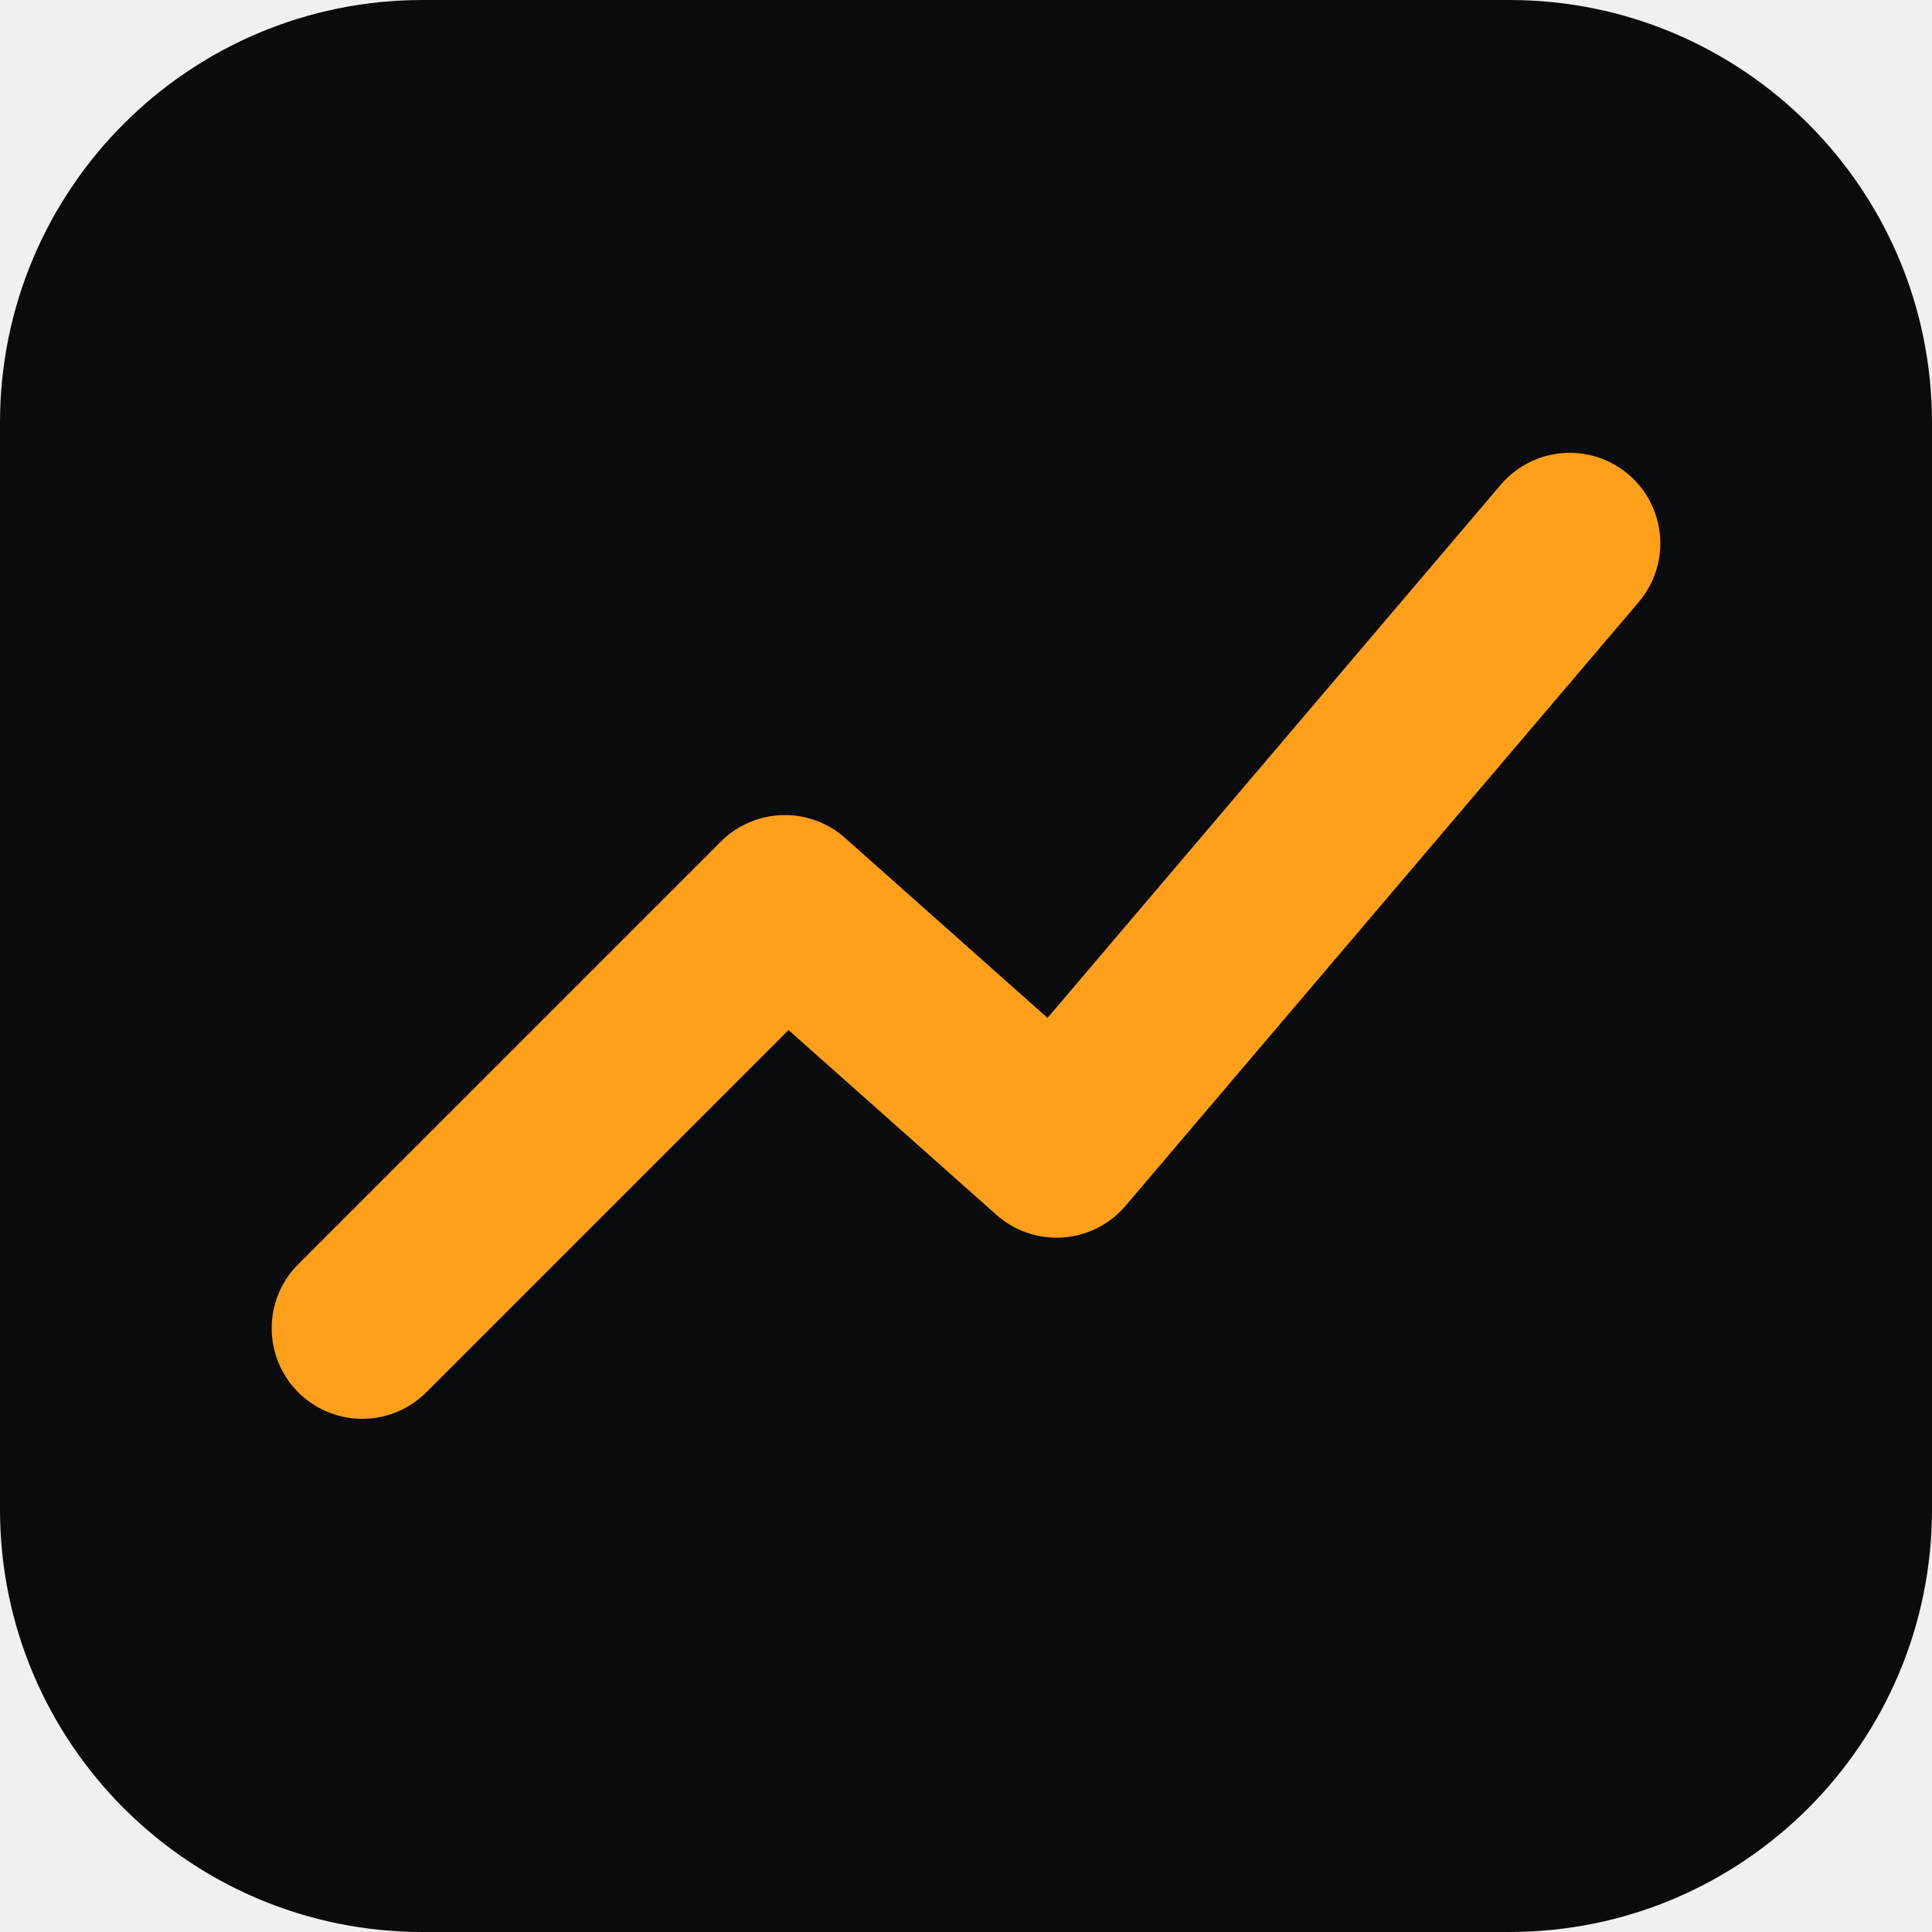
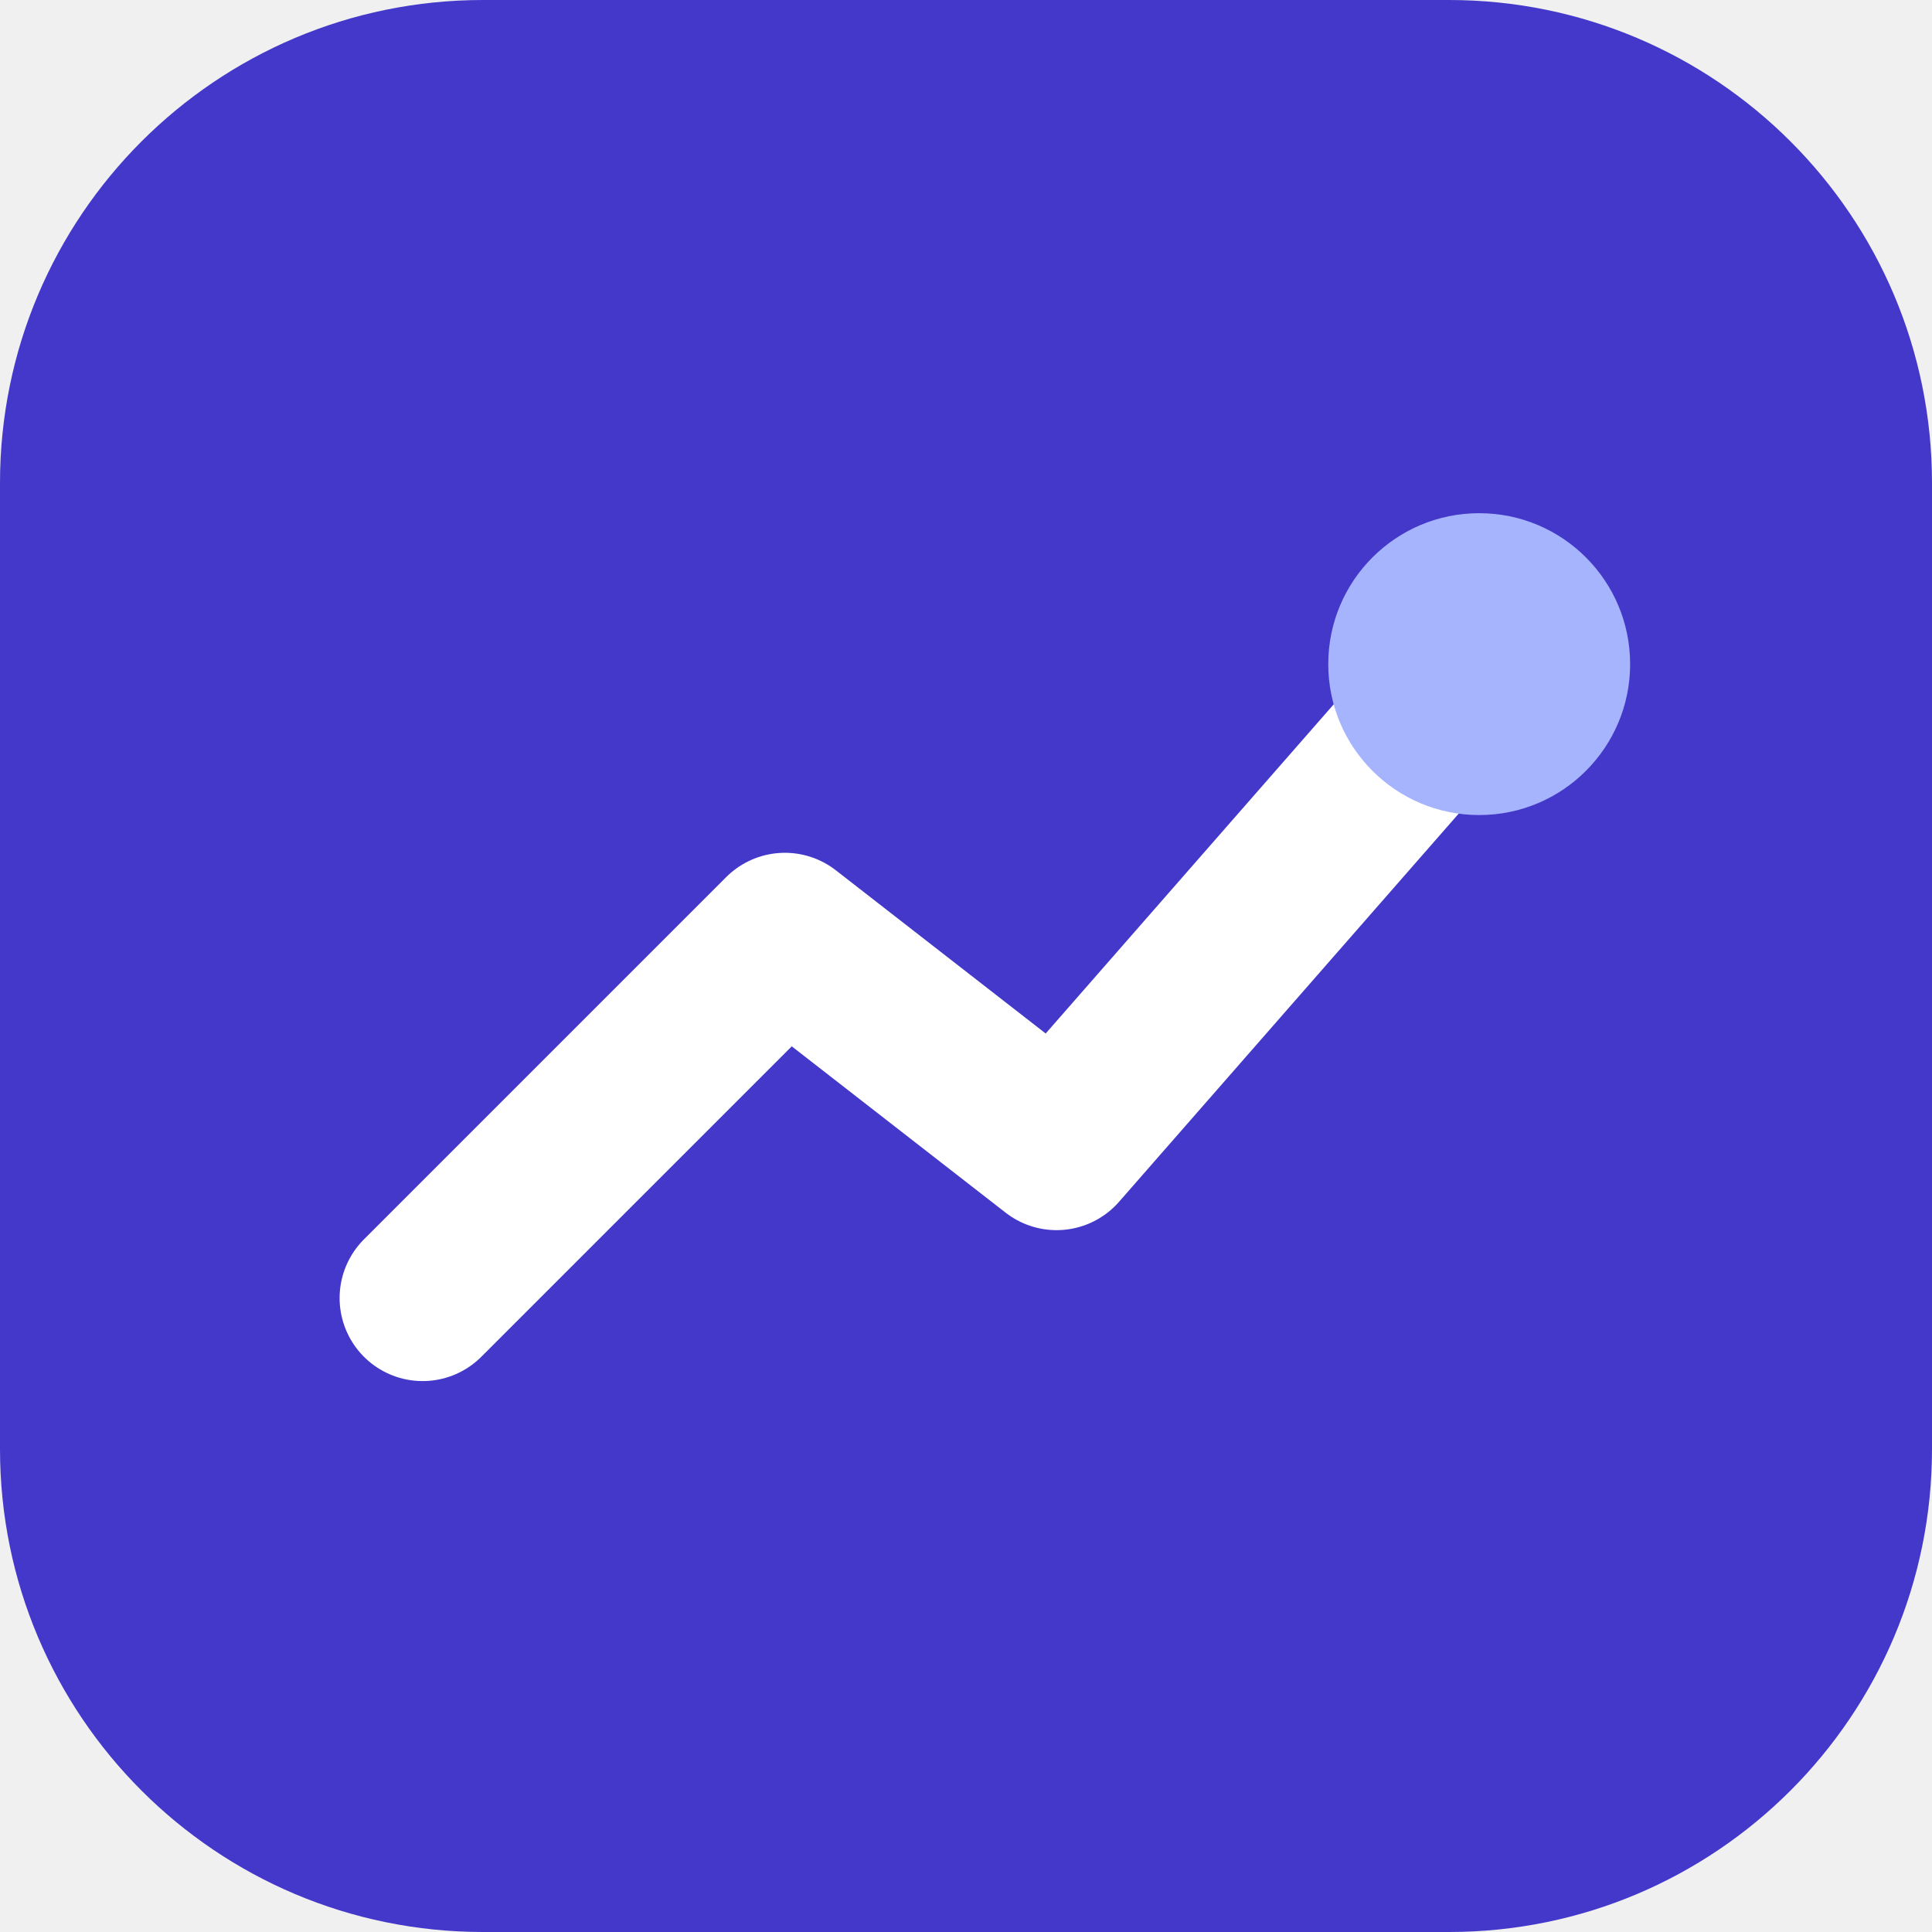
<svg xmlns="http://www.w3.org/2000/svg" viewBox="0 0 64 64">
-   <rect width="64" height="64" rx="14" fill="#0a0b0d" />
-   <path d="M12 44 L26 30 L35 38 L52 18" stroke="#ff9f1a" stroke-width="6" fill="none" stroke-linecap="round" stroke-linejoin="round" />
+   <rect width="64" height="64" rx="16" fill="#4338ca" />
+   <path d="M14 43 L26 31 L35 38 L49 22" stroke="#ffffff" stroke-width="5.5" fill="none" stroke-linecap="round" stroke-linejoin="round" />
+   <circle cx="49" cy="22" r="5" fill="#a5b4fc" />
</svg>
